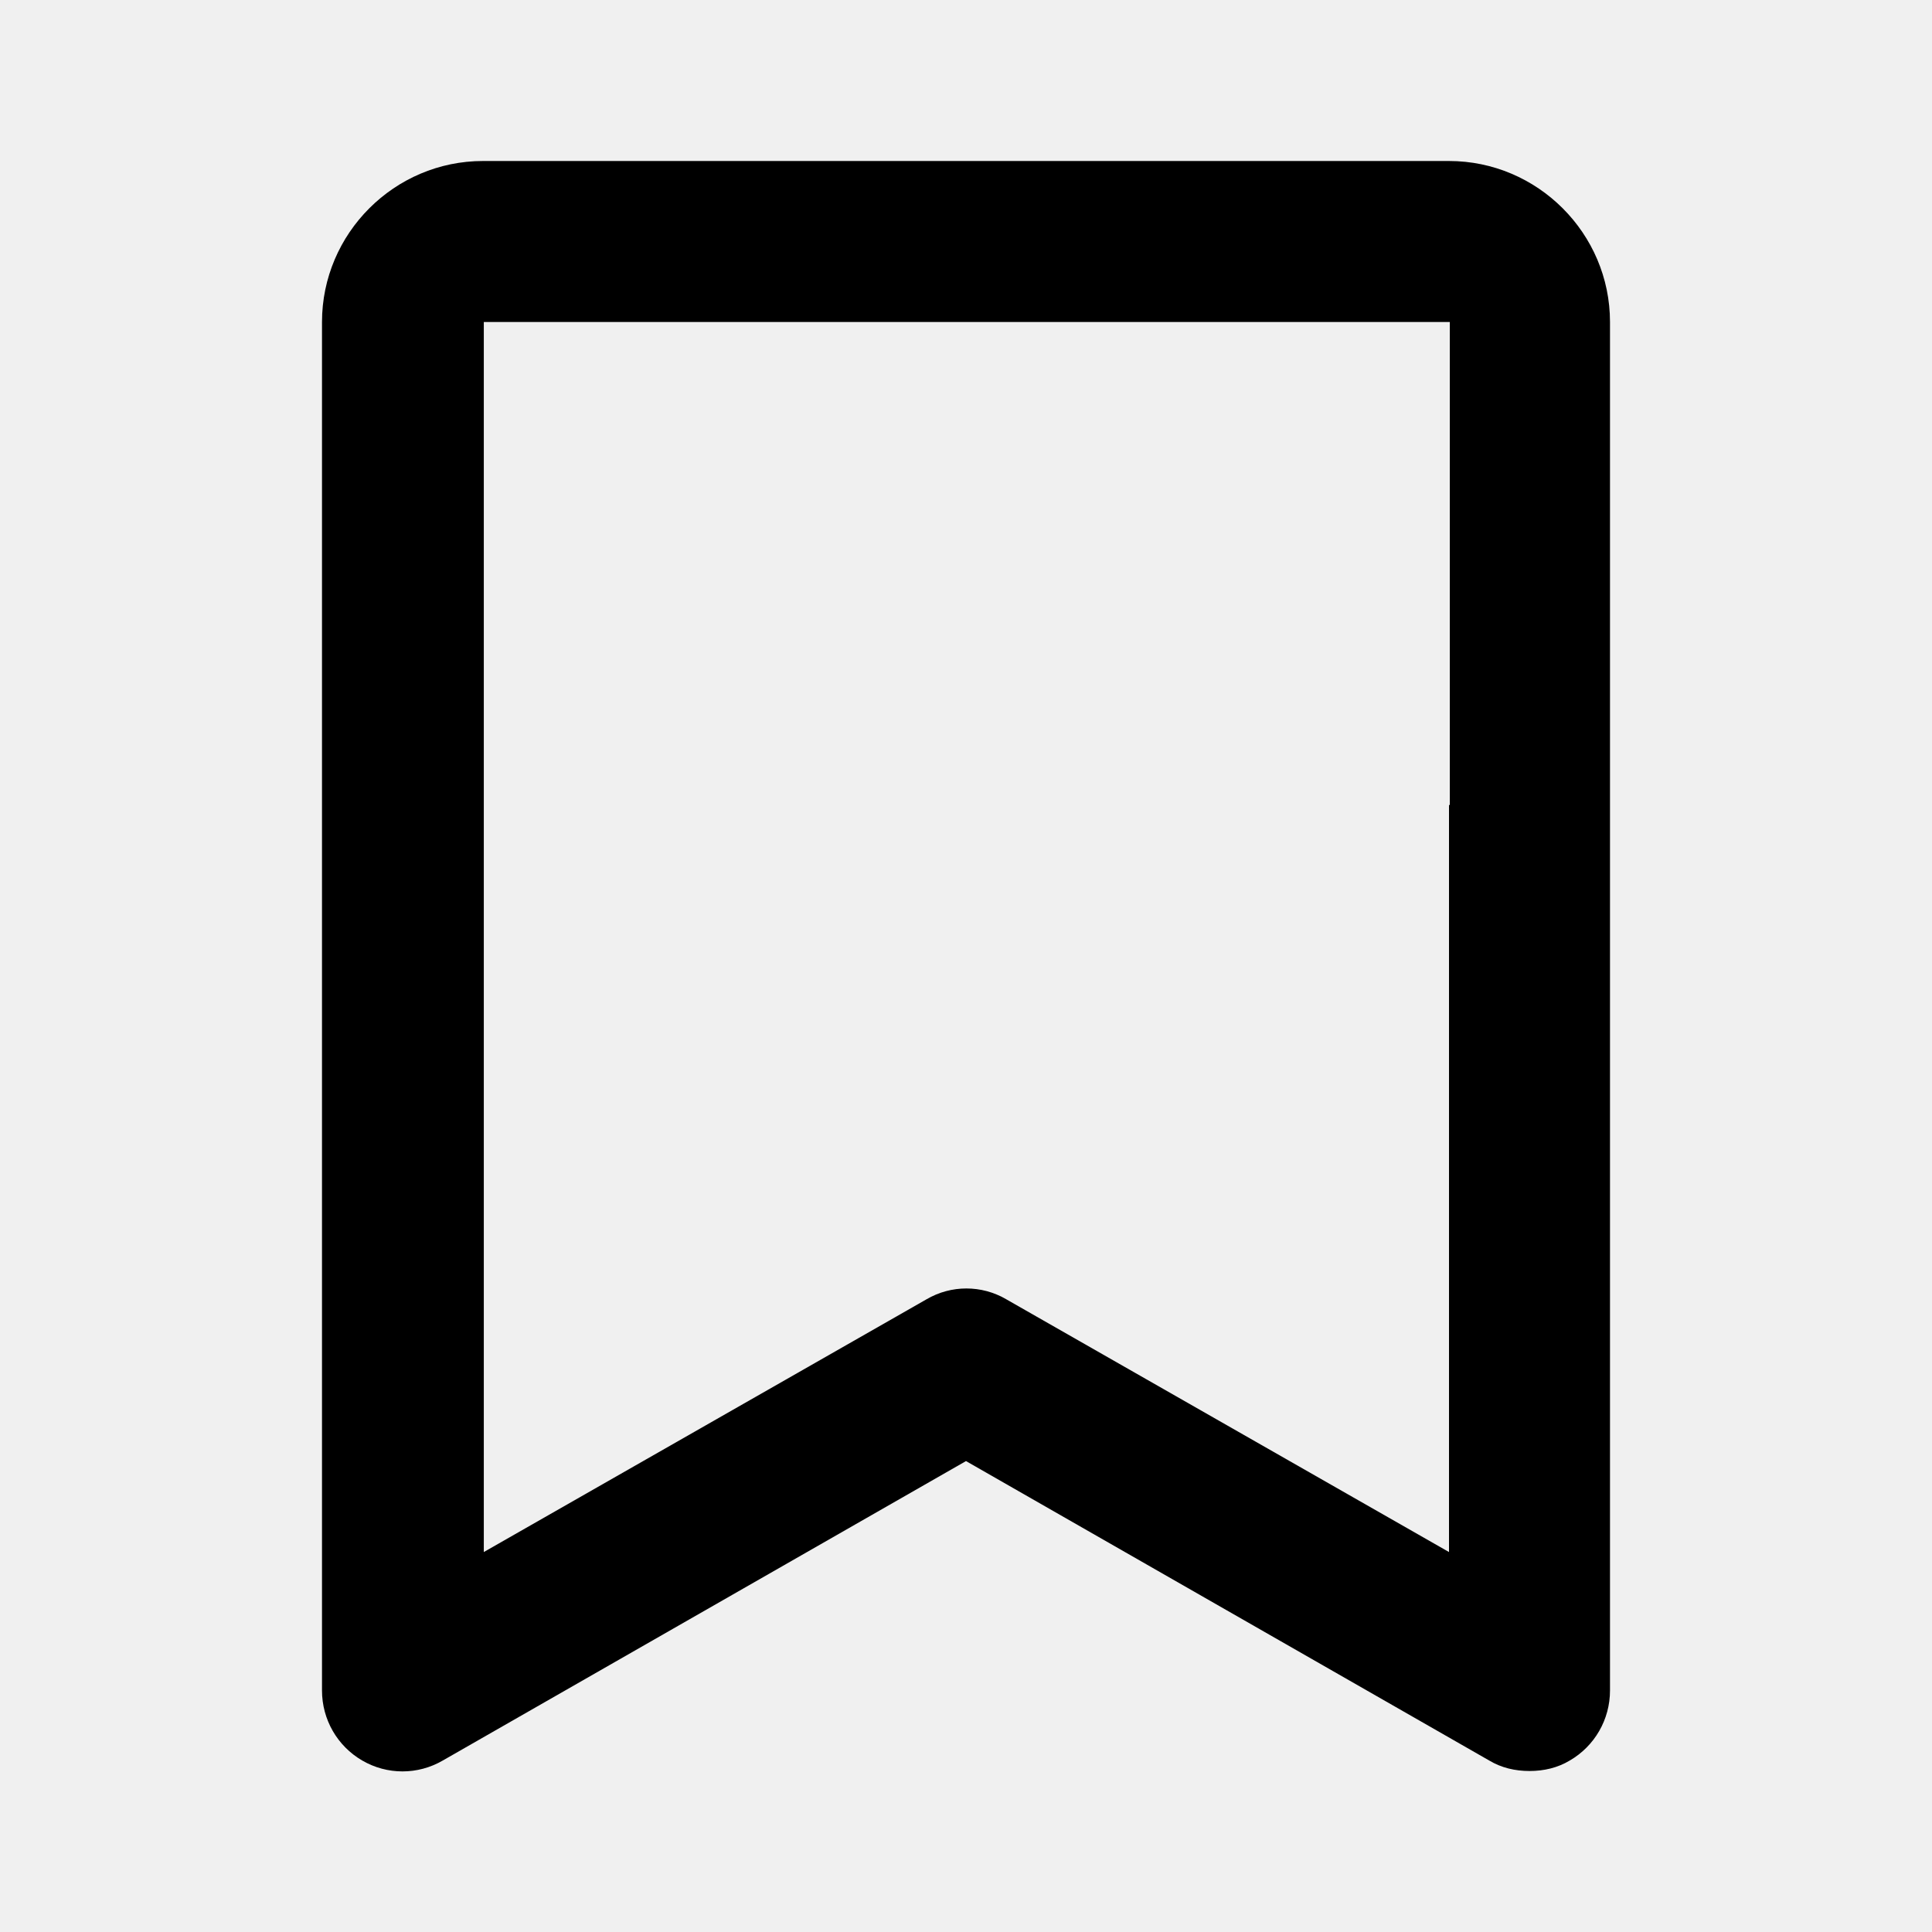
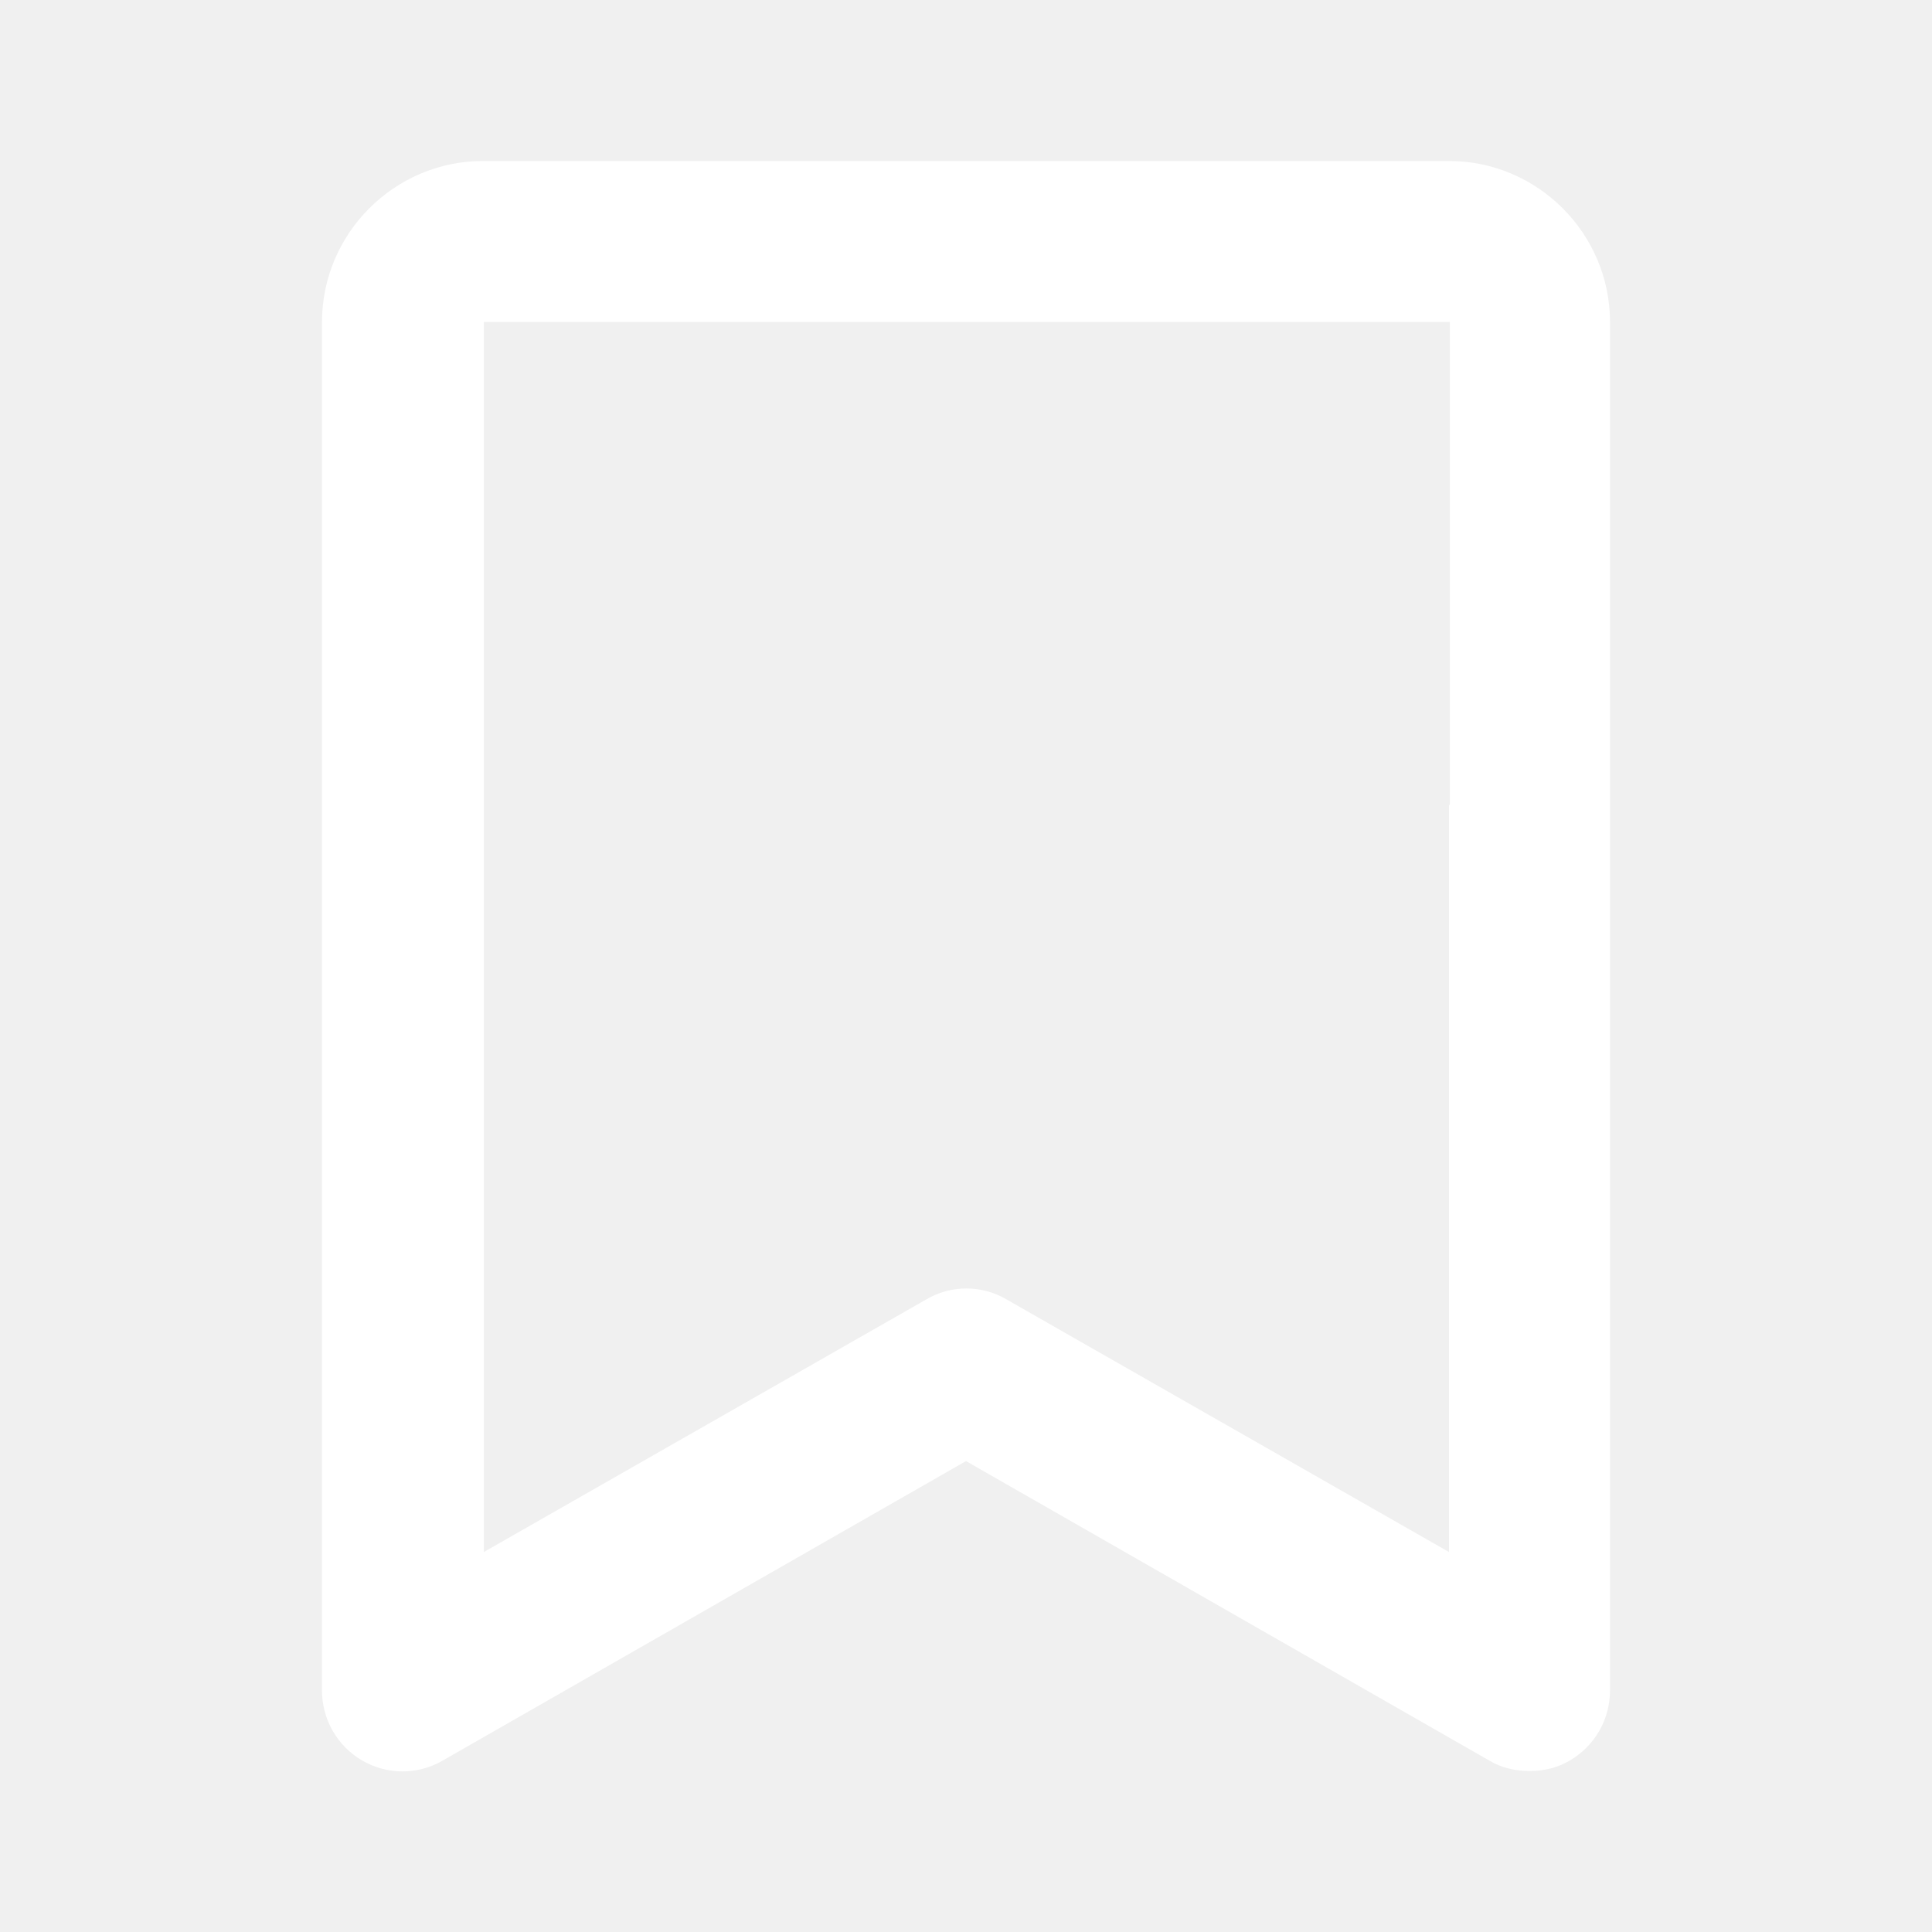
- <svg xmlns="http://www.w3.org/2000/svg" width="36" height="36" fill="#000000" viewBox="0 0 24 24">
+ <svg xmlns="http://www.w3.org/2000/svg" width="36" height="36" fill="#ffffff" viewBox="0 0 24 24">
  <path d="M18 2H6c-1.1 0-2 .9-2 2v17c0 .36.19.69.5.87s.69.18 1 0l6.5-3.72 6.5 3.72c.15.09.32.13.5.13s.35-.04.5-.13c.31-.18.5-.51.5-.87V4c0-1.1-.9-2-2-2m0 8v9.28l-5.5-3.14a.98.98 0 0 0-.99 0l-5.5 3.14V4h12v6Z" />
</svg>
